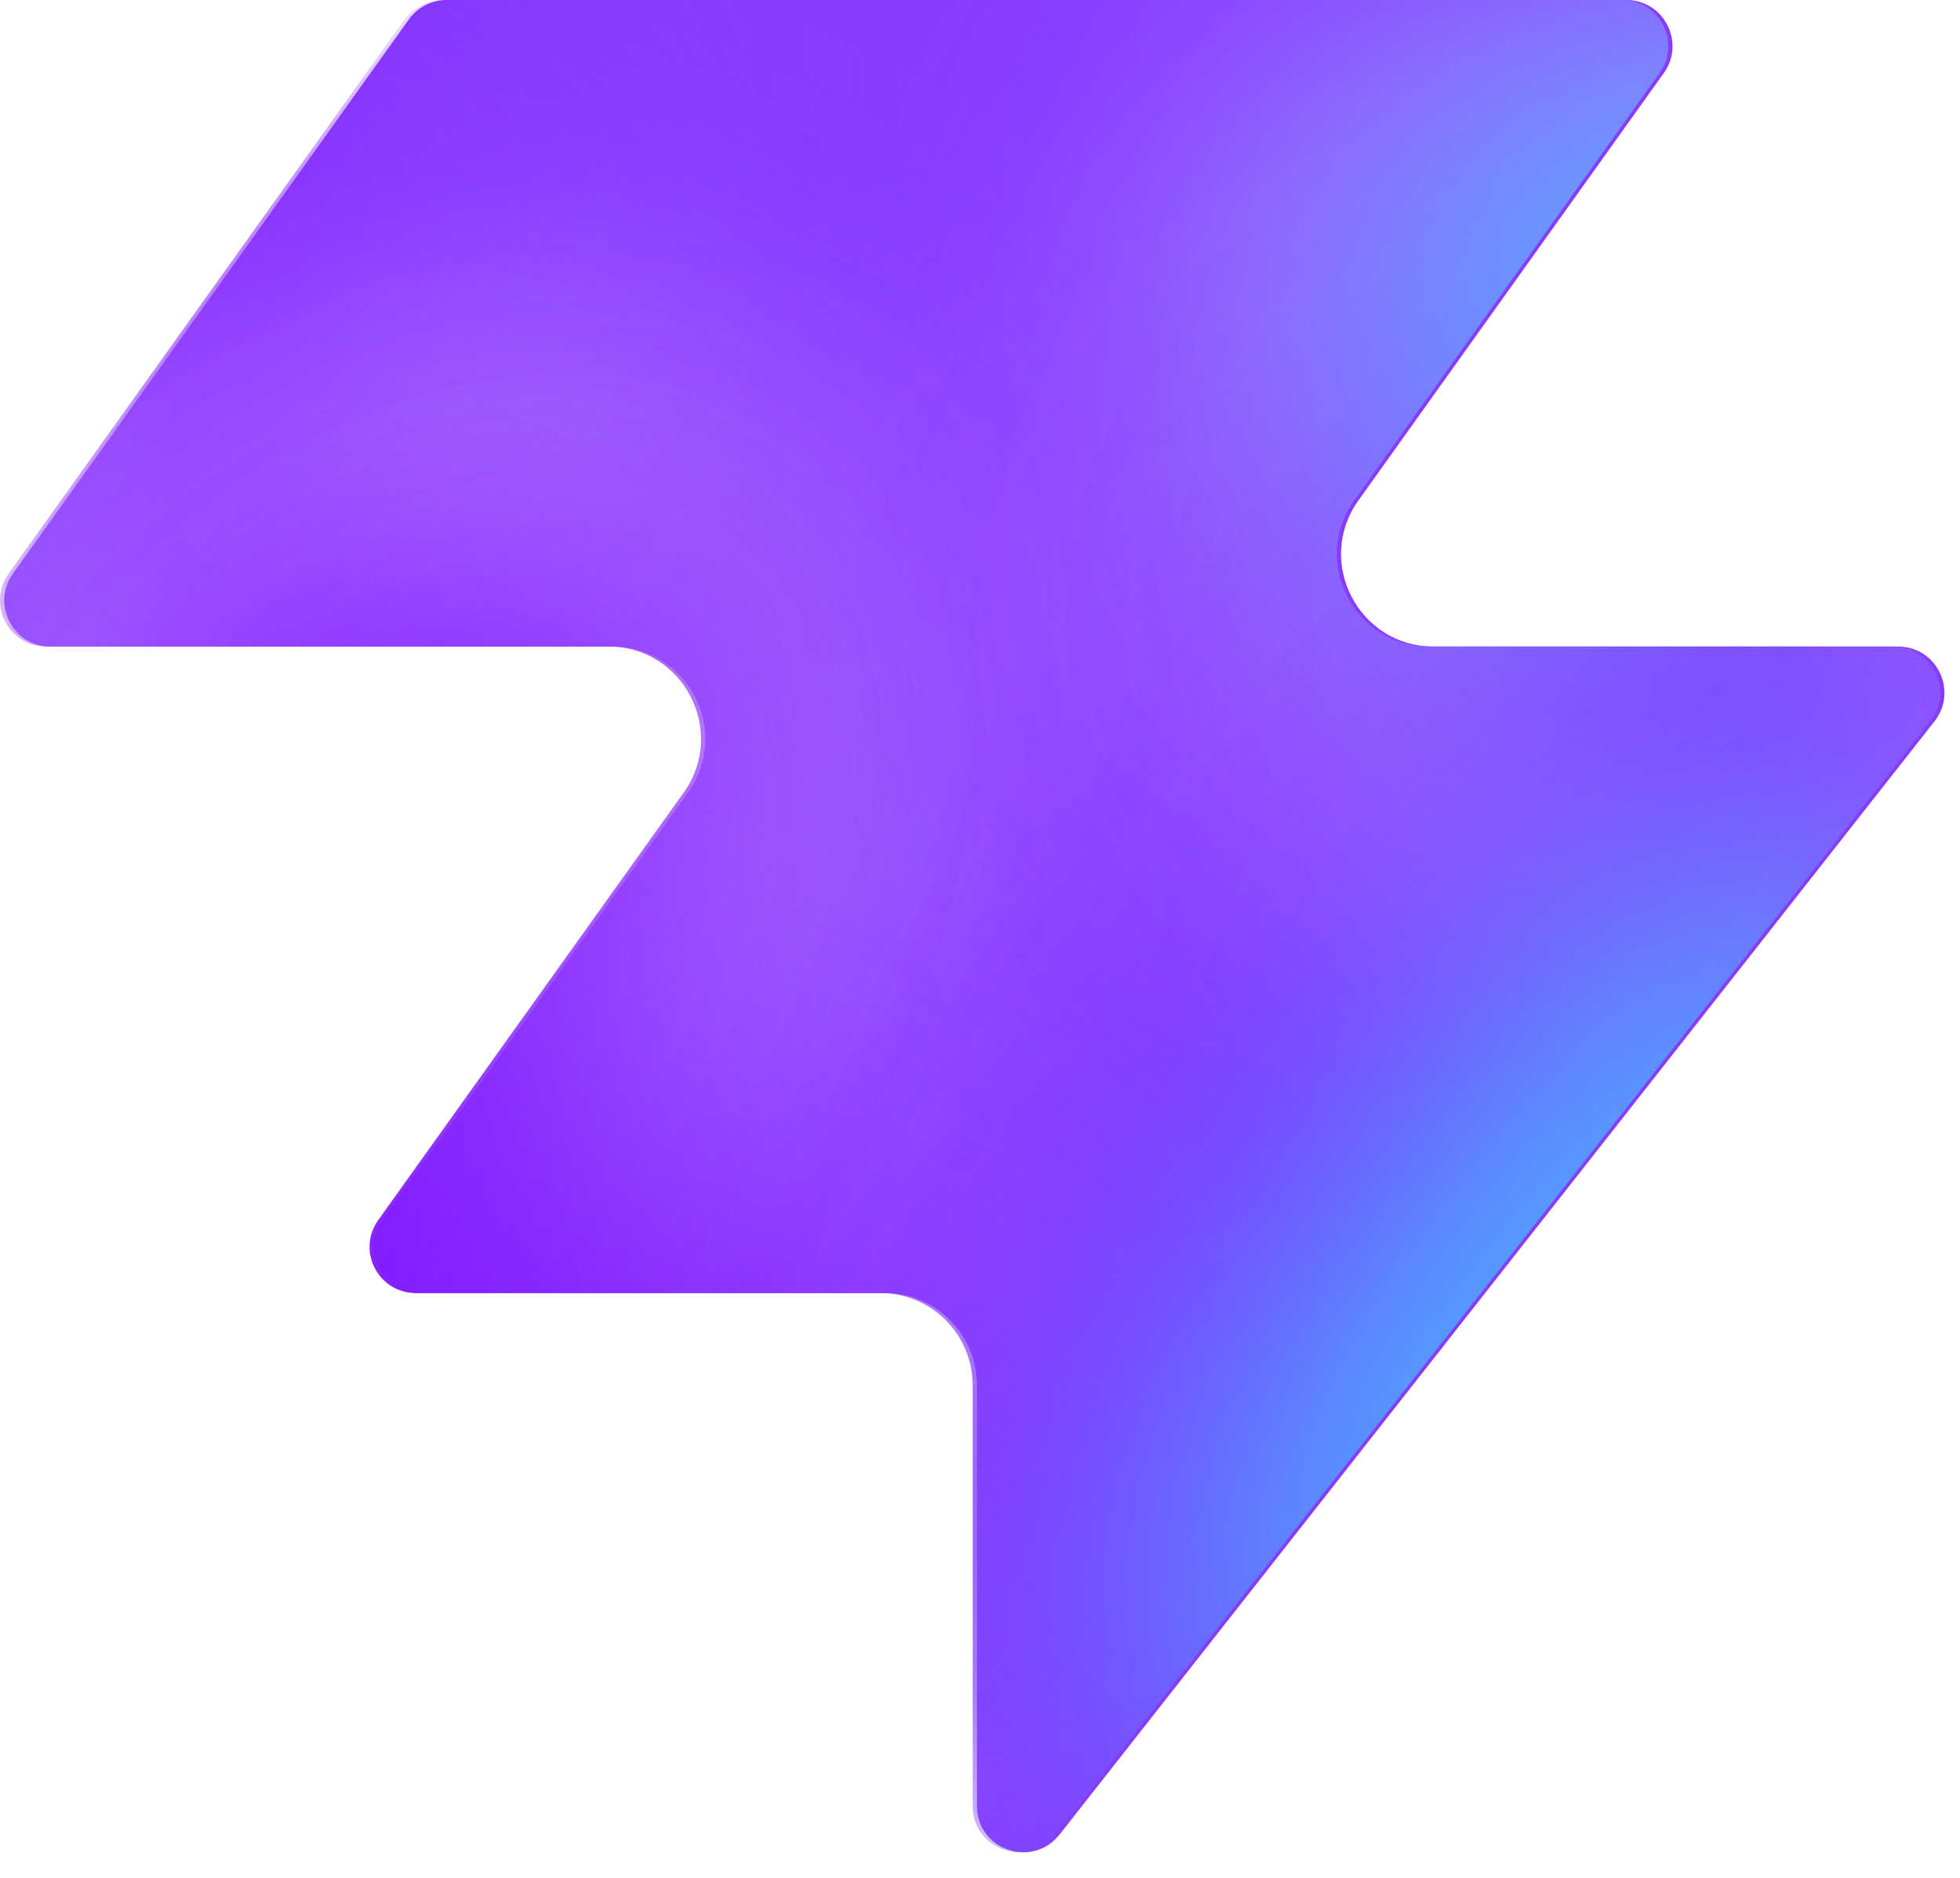
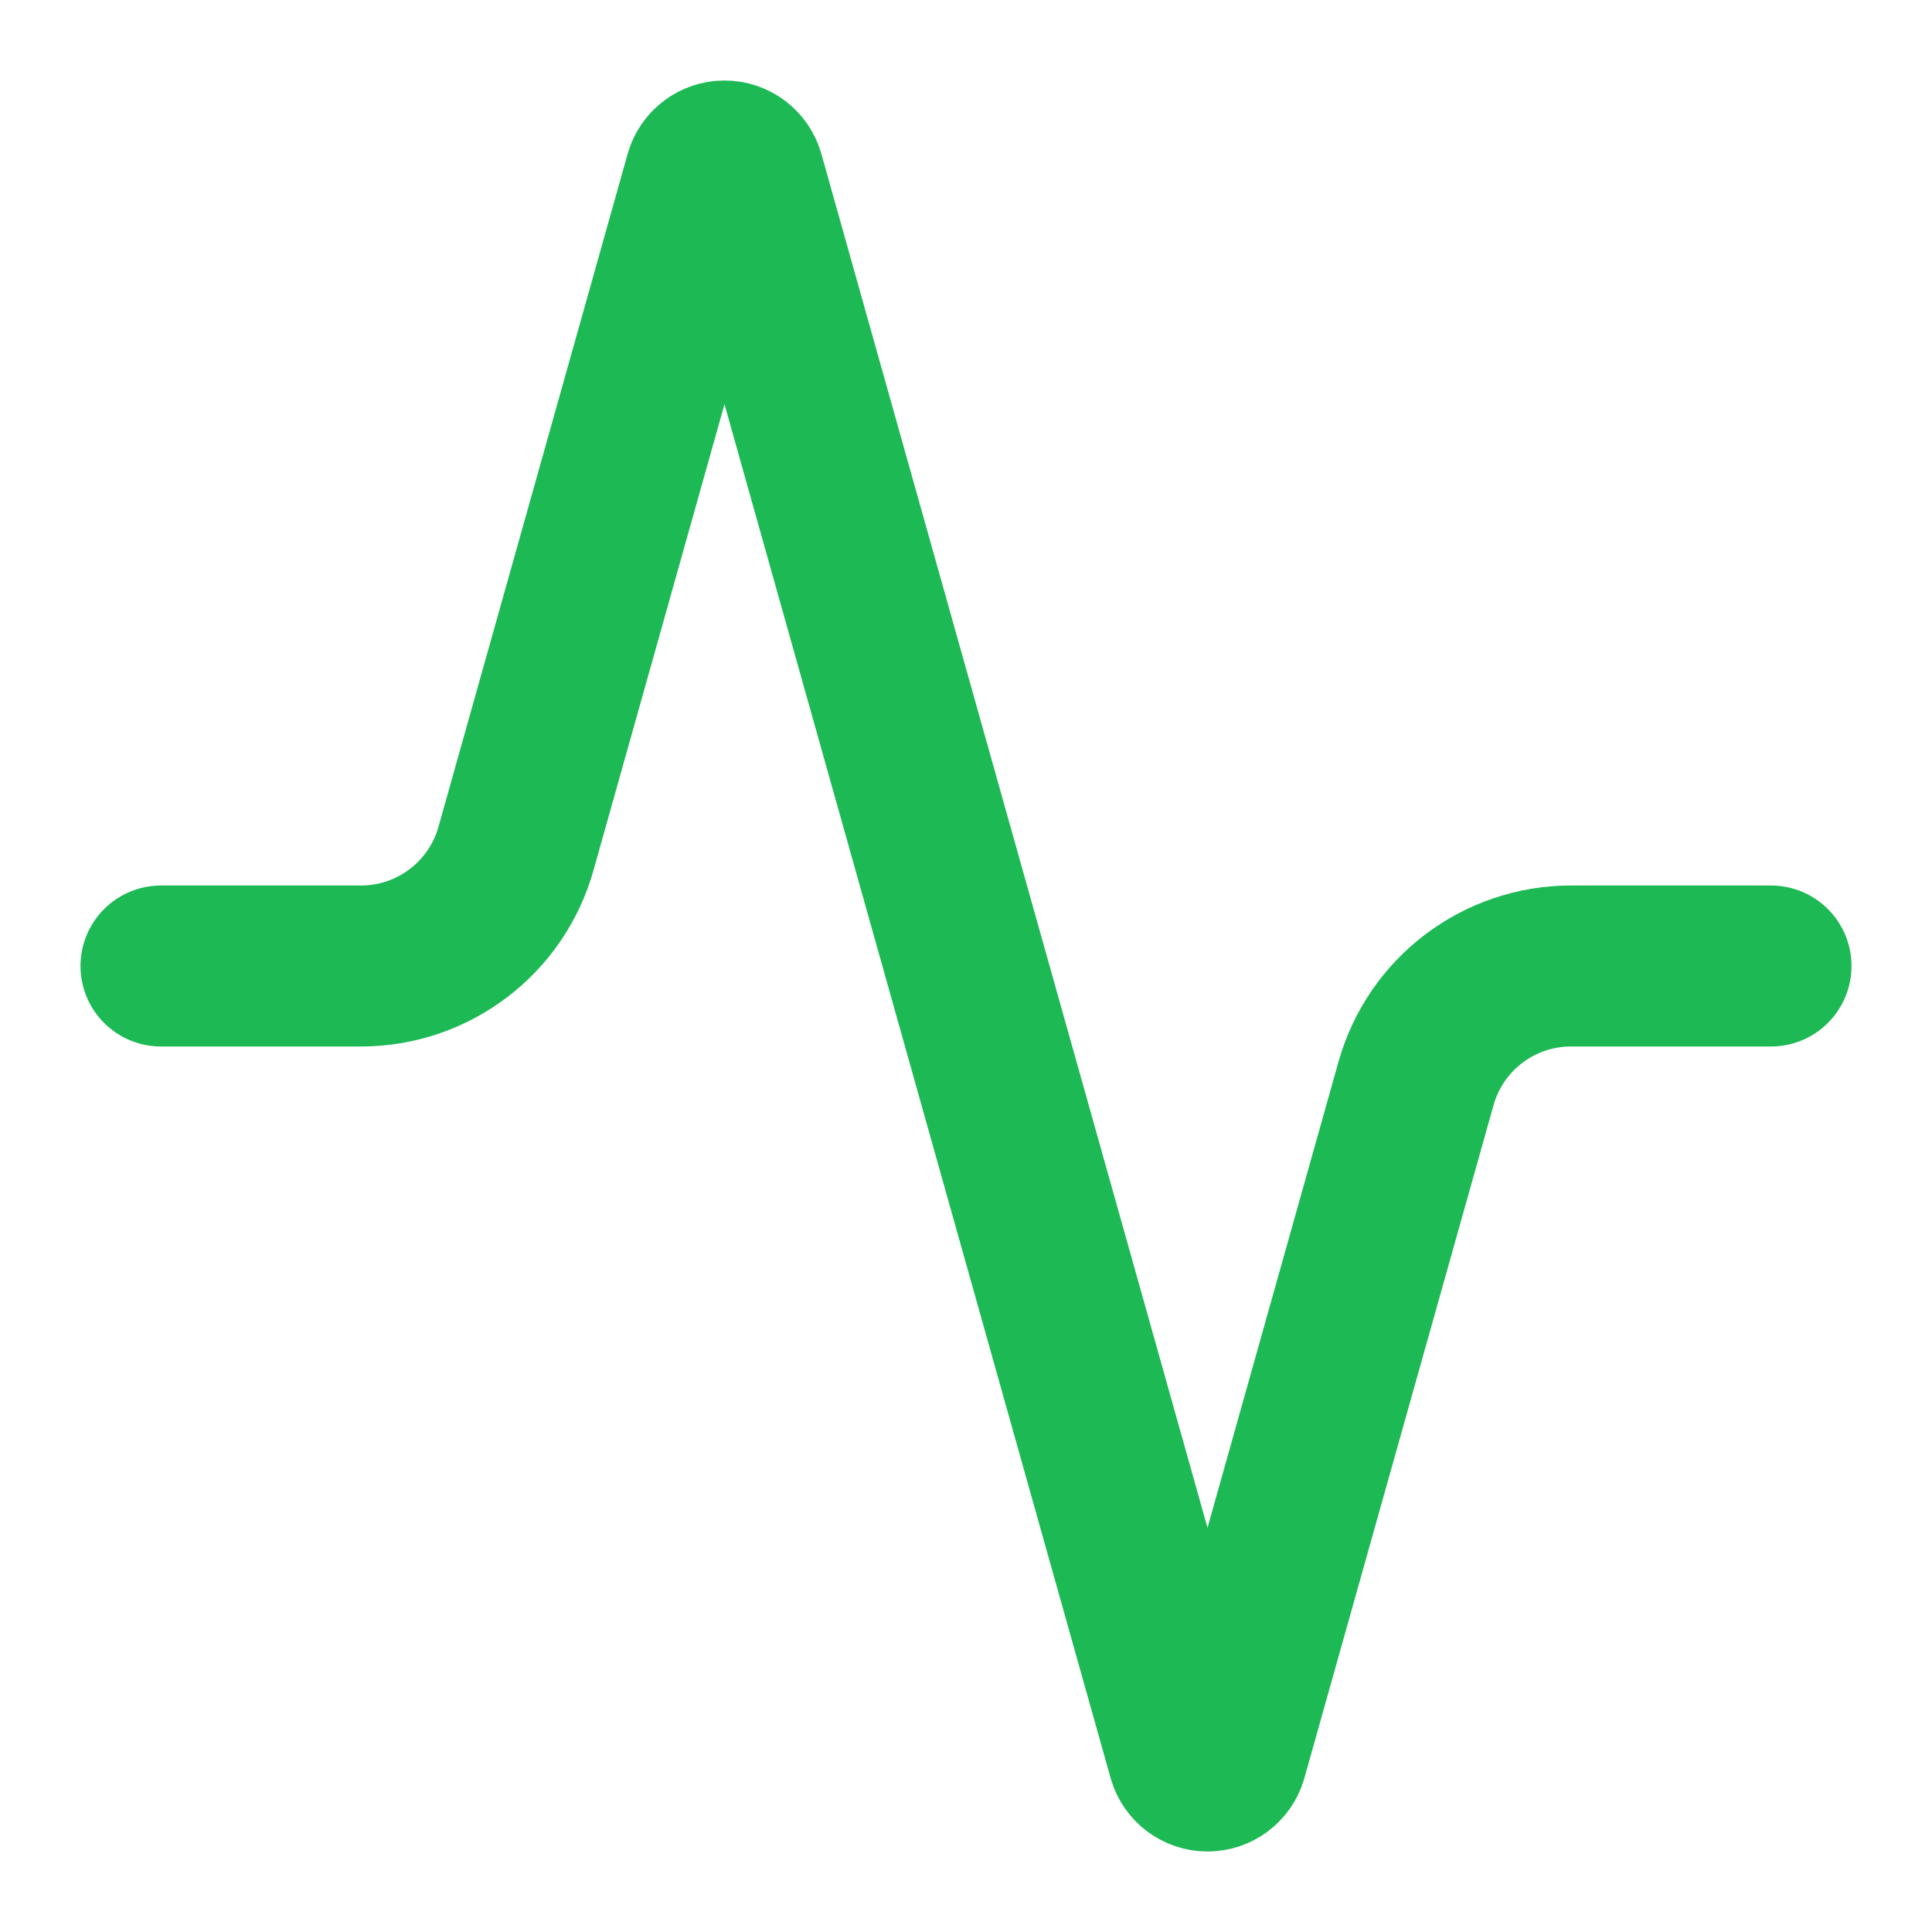
- <svg xmlns="http://www.w3.org/2000/svg" width="48" height="46" fill="none" viewBox="0 0 48 46">
-   <path fill="#863bff" d="M25.946 44.938c-.664.845-2.021.375-2.021-.698V33.937a2.26 2.26 0 0 0-2.262-2.262H10.287c-.92 0-1.456-1.04-.92-1.788l7.48-10.471c1.07-1.497 0-3.578-1.842-3.578H1.237c-.92 0-1.456-1.04-.92-1.788L10.013.474c.214-.297.556-.474.92-.474h28.894c.92 0 1.456 1.04.92 1.788l-7.48 10.471c-1.07 1.498 0 3.579 1.842 3.579h11.377c.943 0 1.473 1.088.89 1.83L25.947 44.94z" style="fill:#863bff;fill:color(display-p3 .525 .23 1);fill-opacity:1" />
-   <mask id="a" width="48" height="46" x="0" y="0" maskUnits="userSpaceOnUse" style="mask-type:alpha">
-     <path fill="#000" d="M25.842 44.938c-.664.844-2.021.375-2.021-.698V33.937a2.26 2.26 0 0 0-2.262-2.262H10.183c-.92 0-1.456-1.04-.92-1.788l7.48-10.471c1.07-1.498 0-3.579-1.842-3.579H1.133c-.92 0-1.456-1.04-.92-1.787L9.91.473c.214-.297.556-.474.92-.474h28.894c.92 0 1.456 1.04.92 1.788l-7.48 10.471c-1.07 1.498 0 3.578 1.842 3.578h11.377c.943 0 1.473 1.088.89 1.832L25.843 44.94z" style="fill:#000;fill-opacity:1" />
-   </mask>
-   <g mask="url(#a)">
-     <g filter="url(#b)">
-       <ellipse cx="5.508" cy="14.704" fill="#ede6ff" rx="5.508" ry="14.704" style="fill:#ede6ff;fill:color(display-p3 .927 .903 1);fill-opacity:1" transform="matrix(.00324 1 1 -.00324 -4.47 31.516)" />
-     </g>
-     <g filter="url(#c)">
-       <ellipse cx="10.399" cy="29.851" fill="#ede6ff" rx="10.399" ry="29.851" style="fill:#ede6ff;fill:color(display-p3 .927 .903 1);fill-opacity:1" transform="matrix(.00324 1 1 -.00324 -39.328 7.883)" />
-     </g>
-     <g filter="url(#d)">
-       <ellipse cx="5.508" cy="30.487" fill="#7e14ff" rx="5.508" ry="30.487" style="fill:#7e14ff;fill:color(display-p3 .492 .077 1);fill-opacity:1" transform="rotate(89.814 -25.913 -14.639)scale(1 -1)" />
-     </g>
-     <g filter="url(#e)">
-       <ellipse cx="5.508" cy="30.599" fill="#7e14ff" rx="5.508" ry="30.599" style="fill:#7e14ff;fill:color(display-p3 .492 .077 1);fill-opacity:1" transform="rotate(89.814 -32.644 -3.334)scale(1 -1)" />
-     </g>
-     <g filter="url(#f)">
-       <ellipse cx="5.508" cy="30.599" fill="#7e14ff" rx="5.508" ry="30.599" style="fill:#7e14ff;fill:color(display-p3 .492 .077 1);fill-opacity:1" transform="matrix(.00324 1 1 -.00324 -34.34 30.47)" />
-     </g>
-     <g filter="url(#g)">
-       <ellipse cx="14.072" cy="22.078" fill="#ede6ff" rx="14.072" ry="22.078" style="fill:#ede6ff;fill:color(display-p3 .927 .903 1);fill-opacity:1" transform="rotate(93.35 24.506 48.493)scale(-1 1)" />
-     </g>
-     <g filter="url(#h)">
-       <ellipse cx="3.47" cy="21.501" fill="#7e14ff" rx="3.47" ry="21.501" style="fill:#7e14ff;fill:color(display-p3 .492 .077 1);fill-opacity:1" transform="rotate(89.009 28.708 47.59)scale(-1 1)" />
-     </g>
-     <g filter="url(#i)">
-       <ellipse cx="3.47" cy="21.501" fill="#7e14ff" rx="3.47" ry="21.501" style="fill:#7e14ff;fill:color(display-p3 .492 .077 1);fill-opacity:1" transform="rotate(89.009 28.708 47.59)scale(-1 1)" />
-     </g>
-     <g filter="url(#j)">
-       <ellipse cx=".387" cy="8.972" fill="#7e14ff" rx="4.407" ry="29.108" style="fill:#7e14ff;fill:color(display-p3 .492 .077 1);fill-opacity:1" transform="rotate(39.51 .387 8.972)" />
-     </g>
-     <g filter="url(#k)">
-       <ellipse cx="47.523" cy="-6.092" fill="#7e14ff" rx="4.407" ry="29.108" style="fill:#7e14ff;fill:color(display-p3 .492 .077 1);fill-opacity:1" transform="rotate(37.892 47.523 -6.092)" />
-     </g>
-     <g filter="url(#l)">
-       <ellipse cx="41.412" cy="6.333" fill="#47bfff" rx="5.971" ry="9.665" style="fill:#47bfff;fill:color(display-p3 .28 .748 1);fill-opacity:1" transform="rotate(37.892 41.412 6.333)" />
-     </g>
-     <g filter="url(#m)">
-       <ellipse cx="-1.879" cy="38.332" fill="#7e14ff" rx="4.407" ry="29.108" style="fill:#7e14ff;fill:color(display-p3 .492 .077 1);fill-opacity:1" transform="rotate(37.892 -1.88 38.332)" />
-     </g>
-     <g filter="url(#n)">
-       <ellipse cx="-1.879" cy="38.332" fill="#7e14ff" rx="4.407" ry="29.108" style="fill:#7e14ff;fill:color(display-p3 .492 .077 1);fill-opacity:1" transform="rotate(37.892 -1.88 38.332)" />
-     </g>
-     <g filter="url(#o)">
-       <ellipse cx="35.651" cy="29.907" fill="#7e14ff" rx="4.407" ry="29.108" style="fill:#7e14ff;fill:color(display-p3 .492 .077 1);fill-opacity:1" transform="rotate(37.892 35.651 29.907)" />
-     </g>
-     <g filter="url(#p)">
-       <ellipse cx="38.418" cy="32.4" fill="#47bfff" rx="5.971" ry="15.297" style="fill:#47bfff;fill:color(display-p3 .28 .748 1);fill-opacity:1" transform="rotate(37.892 38.418 32.4)" />
-     </g>
-   </g>
-   <defs>
-     <filter id="b" width="60.045" height="41.654" x="-19.77" y="16.149" color-interpolation-filters="sRGB" filterUnits="userSpaceOnUse">
-       <feFlood flood-opacity="0" result="BackgroundImageFix" />
-       <feBlend in="SourceGraphic" in2="BackgroundImageFix" result="shape" />
-       <feGaussianBlur result="effect1_foregroundBlur_2002_17158" stdDeviation="7.659" />
-     </filter>
-     <filter id="c" width="90.34" height="51.437" x="-54.613" y="-7.533" color-interpolation-filters="sRGB" filterUnits="userSpaceOnUse">
-       <feFlood flood-opacity="0" result="BackgroundImageFix" />
-       <feBlend in="SourceGraphic" in2="BackgroundImageFix" result="shape" />
-       <feGaussianBlur result="effect1_foregroundBlur_2002_17158" stdDeviation="7.659" />
-     </filter>
-     <filter id="d" width="79.355" height="29.4" x="-49.64" y="2.03" color-interpolation-filters="sRGB" filterUnits="userSpaceOnUse">
-       <feFlood flood-opacity="0" result="BackgroundImageFix" />
-       <feBlend in="SourceGraphic" in2="BackgroundImageFix" result="shape" />
-       <feGaussianBlur result="effect1_foregroundBlur_2002_17158" stdDeviation="4.596" />
-     </filter>
-     <filter id="e" width="79.579" height="29.4" x="-45.045" y="20.029" color-interpolation-filters="sRGB" filterUnits="userSpaceOnUse">
-       <feFlood flood-opacity="0" result="BackgroundImageFix" />
-       <feBlend in="SourceGraphic" in2="BackgroundImageFix" result="shape" />
-       <feGaussianBlur result="effect1_foregroundBlur_2002_17158" stdDeviation="4.596" />
-     </filter>
-     <filter id="f" width="79.579" height="29.4" x="-43.513" y="21.178" color-interpolation-filters="sRGB" filterUnits="userSpaceOnUse">
-       <feFlood flood-opacity="0" result="BackgroundImageFix" />
-       <feBlend in="SourceGraphic" in2="BackgroundImageFix" result="shape" />
-       <feGaussianBlur result="effect1_foregroundBlur_2002_17158" stdDeviation="4.596" />
-     </filter>
-     <filter id="g" width="74.749" height="58.852" x="15.756" y="-17.901" color-interpolation-filters="sRGB" filterUnits="userSpaceOnUse">
-       <feFlood flood-opacity="0" result="BackgroundImageFix" />
-       <feBlend in="SourceGraphic" in2="BackgroundImageFix" result="shape" />
-       <feGaussianBlur result="effect1_foregroundBlur_2002_17158" stdDeviation="7.659" />
-     </filter>
-     <filter id="h" width="61.377" height="25.362" x="23.548" y="2.284" color-interpolation-filters="sRGB" filterUnits="userSpaceOnUse">
-       <feFlood flood-opacity="0" result="BackgroundImageFix" />
-       <feBlend in="SourceGraphic" in2="BackgroundImageFix" result="shape" />
-       <feGaussianBlur result="effect1_foregroundBlur_2002_17158" stdDeviation="4.596" />
-     </filter>
-     <filter id="i" width="61.377" height="25.362" x="23.548" y="2.284" color-interpolation-filters="sRGB" filterUnits="userSpaceOnUse">
-       <feFlood flood-opacity="0" result="BackgroundImageFix" />
-       <feBlend in="SourceGraphic" in2="BackgroundImageFix" result="shape" />
-       <feGaussianBlur result="effect1_foregroundBlur_2002_17158" stdDeviation="4.596" />
-     </filter>
-     <filter id="j" width="56.045" height="63.649" x="-27.636" y="-22.853" color-interpolation-filters="sRGB" filterUnits="userSpaceOnUse">
-       <feFlood flood-opacity="0" result="BackgroundImageFix" />
-       <feBlend in="SourceGraphic" in2="BackgroundImageFix" result="shape" />
-       <feGaussianBlur result="effect1_foregroundBlur_2002_17158" stdDeviation="4.596" />
-     </filter>
-     <filter id="k" width="54.814" height="64.646" x="20.116" y="-38.415" color-interpolation-filters="sRGB" filterUnits="userSpaceOnUse">
-       <feFlood flood-opacity="0" result="BackgroundImageFix" />
-       <feBlend in="SourceGraphic" in2="BackgroundImageFix" result="shape" />
-       <feGaussianBlur result="effect1_foregroundBlur_2002_17158" stdDeviation="4.596" />
-     </filter>
-     <filter id="l" width="33.541" height="35.313" x="24.641" y="-11.323" color-interpolation-filters="sRGB" filterUnits="userSpaceOnUse">
-       <feFlood flood-opacity="0" result="BackgroundImageFix" />
-       <feBlend in="SourceGraphic" in2="BackgroundImageFix" result="shape" />
-       <feGaussianBlur result="effect1_foregroundBlur_2002_17158" stdDeviation="4.596" />
-     </filter>
-     <filter id="m" width="54.814" height="64.646" x="-29.286" y="6.009" color-interpolation-filters="sRGB" filterUnits="userSpaceOnUse">
-       <feFlood flood-opacity="0" result="BackgroundImageFix" />
-       <feBlend in="SourceGraphic" in2="BackgroundImageFix" result="shape" />
-       <feGaussianBlur result="effect1_foregroundBlur_2002_17158" stdDeviation="4.596" />
-     </filter>
-     <filter id="n" width="54.814" height="64.646" x="-29.286" y="6.009" color-interpolation-filters="sRGB" filterUnits="userSpaceOnUse">
-       <feFlood flood-opacity="0" result="BackgroundImageFix" />
-       <feBlend in="SourceGraphic" in2="BackgroundImageFix" result="shape" />
-       <feGaussianBlur result="effect1_foregroundBlur_2002_17158" stdDeviation="4.596" />
-     </filter>
-     <filter id="o" width="54.814" height="64.646" x="8.244" y="-2.416" color-interpolation-filters="sRGB" filterUnits="userSpaceOnUse">
-       <feFlood flood-opacity="0" result="BackgroundImageFix" />
-       <feBlend in="SourceGraphic" in2="BackgroundImageFix" result="shape" />
-       <feGaussianBlur result="effect1_foregroundBlur_2002_17158" stdDeviation="4.596" />
-     </filter>
-     <filter id="p" width="39.409" height="43.623" x="18.713" y="10.588" color-interpolation-filters="sRGB" filterUnits="userSpaceOnUse">
-       <feFlood flood-opacity="0" result="BackgroundImageFix" />
-       <feBlend in="SourceGraphic" in2="BackgroundImageFix" result="shape" />
-       <feGaussianBlur result="effect1_foregroundBlur_2002_17158" stdDeviation="4.596" />
-     </filter>
-   </defs>
+ <svg xmlns="http://www.w3.org/2000/svg" width="24" height="24" viewBox="0 0 24 24" fill="none" stroke="#1DB954" stroke-width="2" stroke-linecap="round" stroke-linejoin="round" class="lucide lucide-activity">
+   <path d="M22 12h-2.48a2 2 0 0 0-1.93 1.46l-2.35 8.36a.25.25 0 0 1-.48 0L9.24 2.18a.25.25 0 0 0-.48 0l-2.35 8.36A2 2 0 0 1 4.49 12H2" />
</svg>
